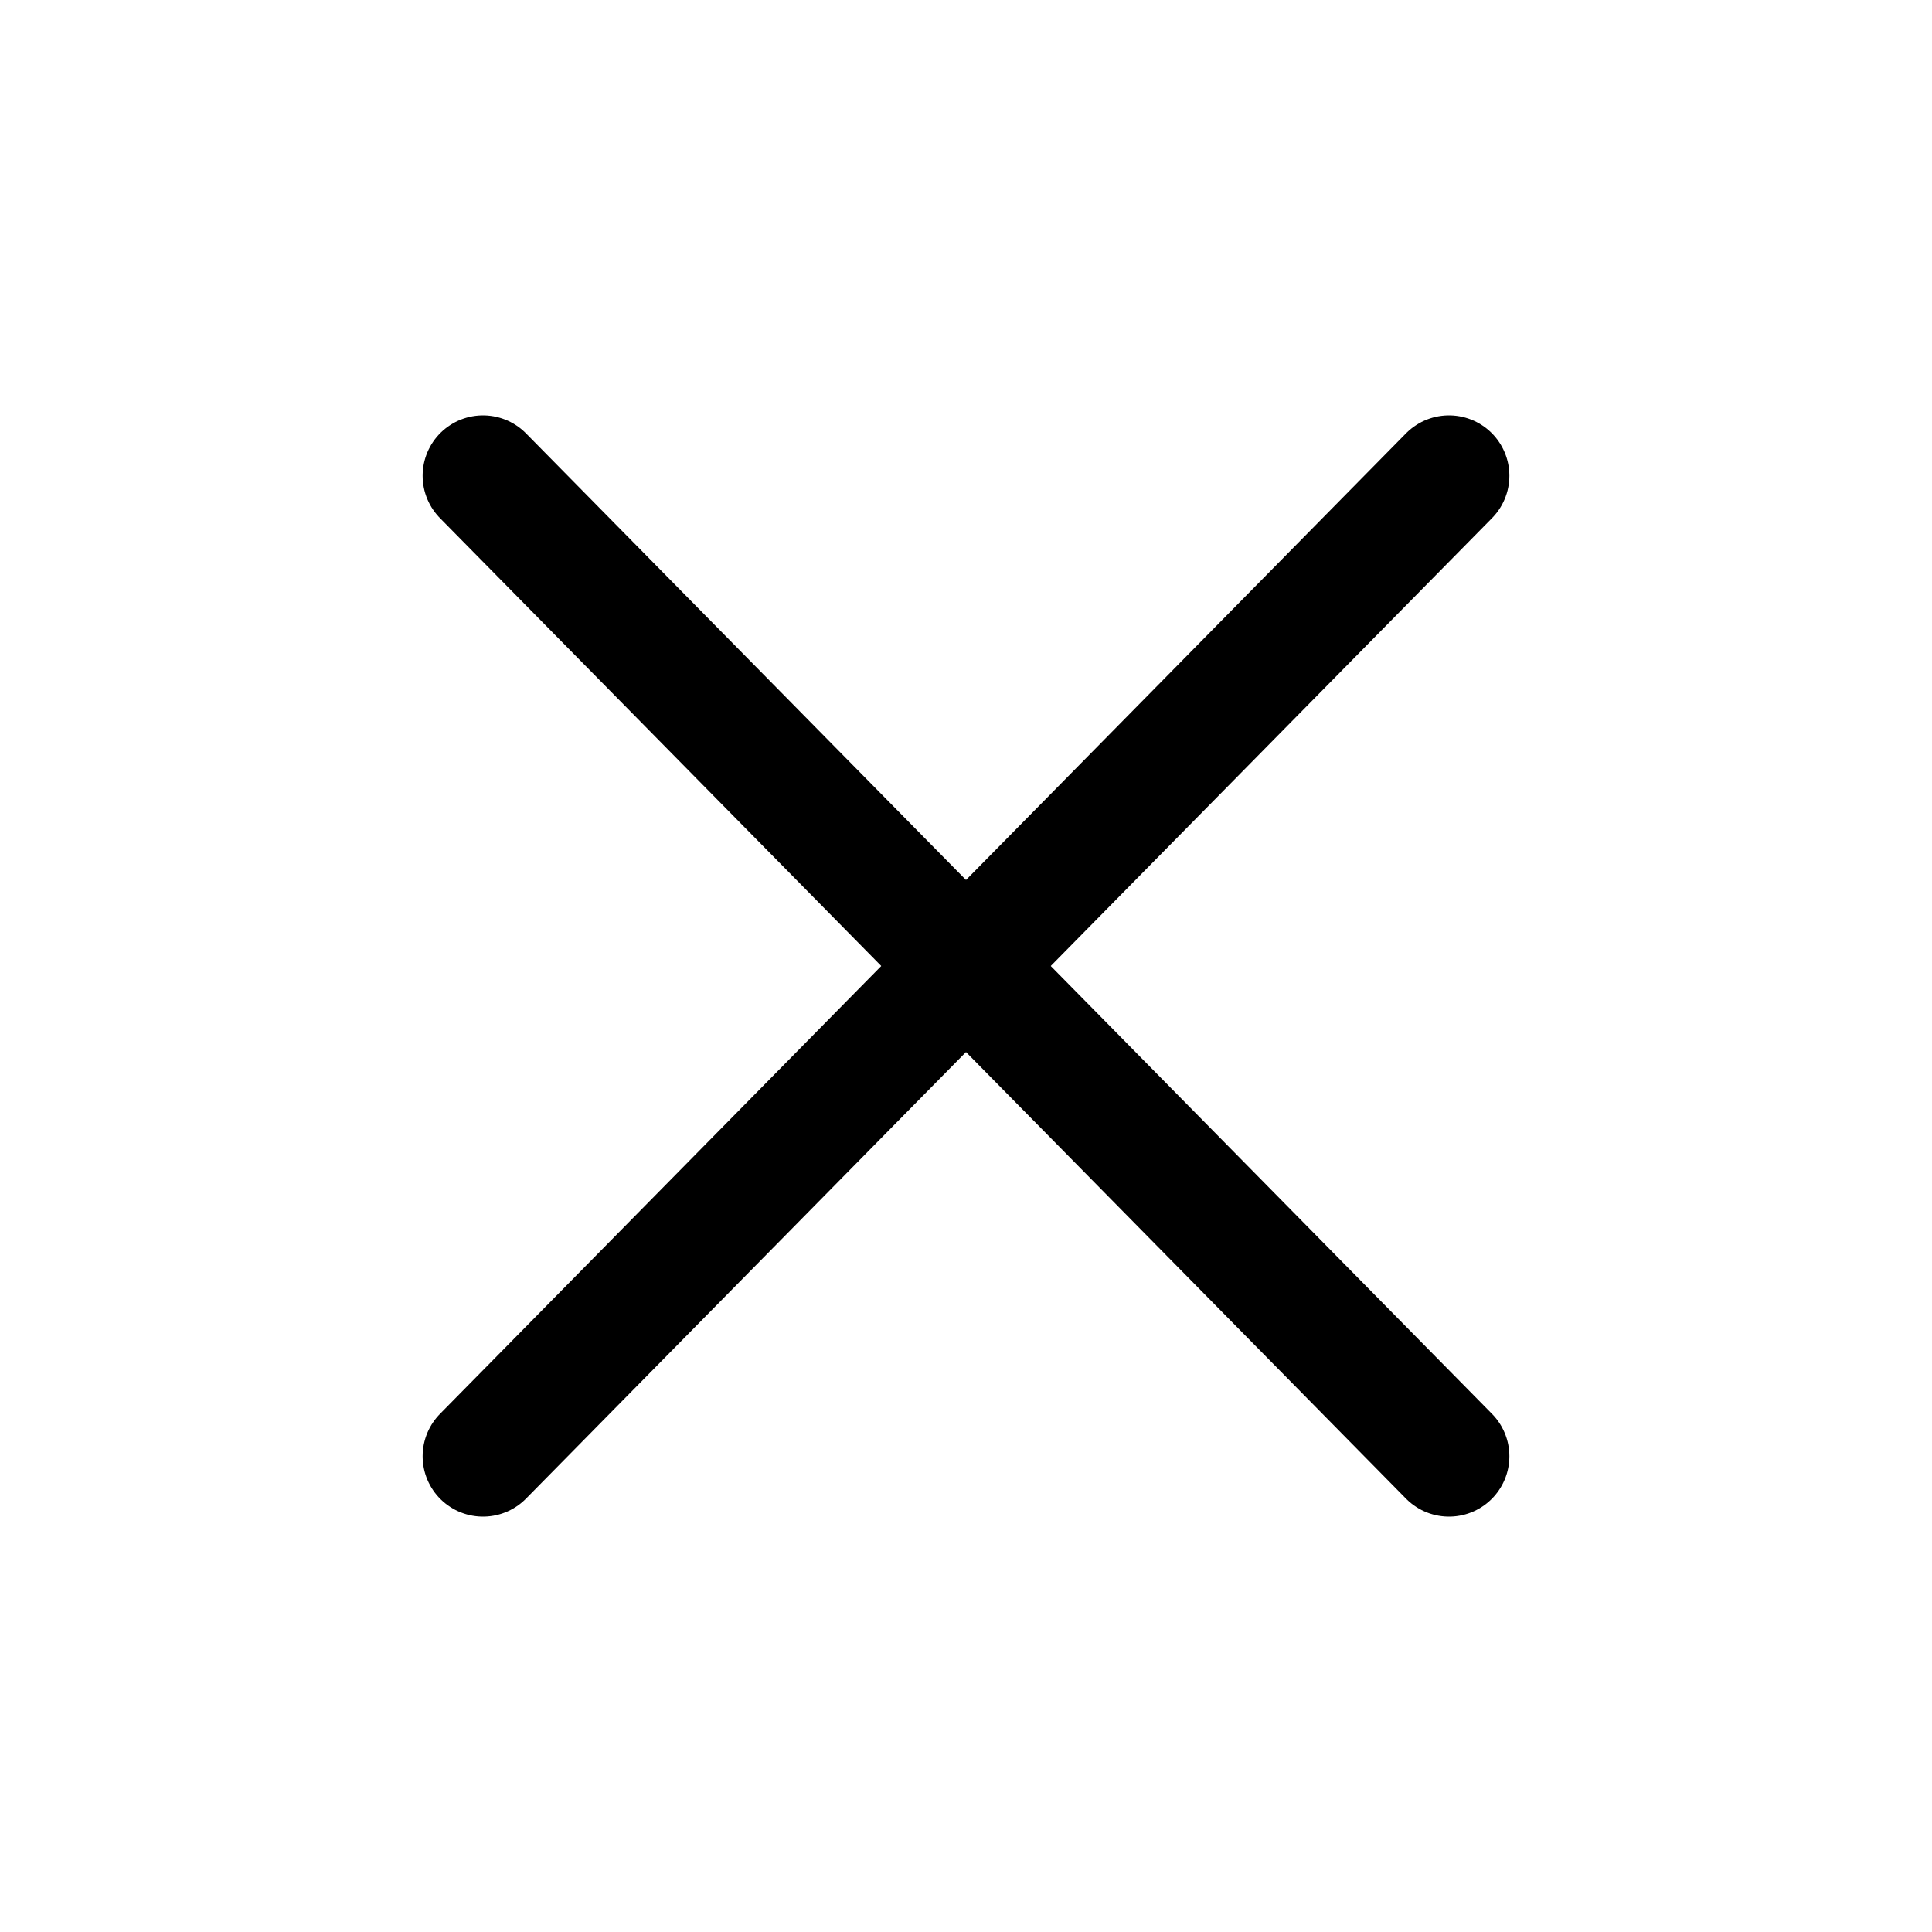
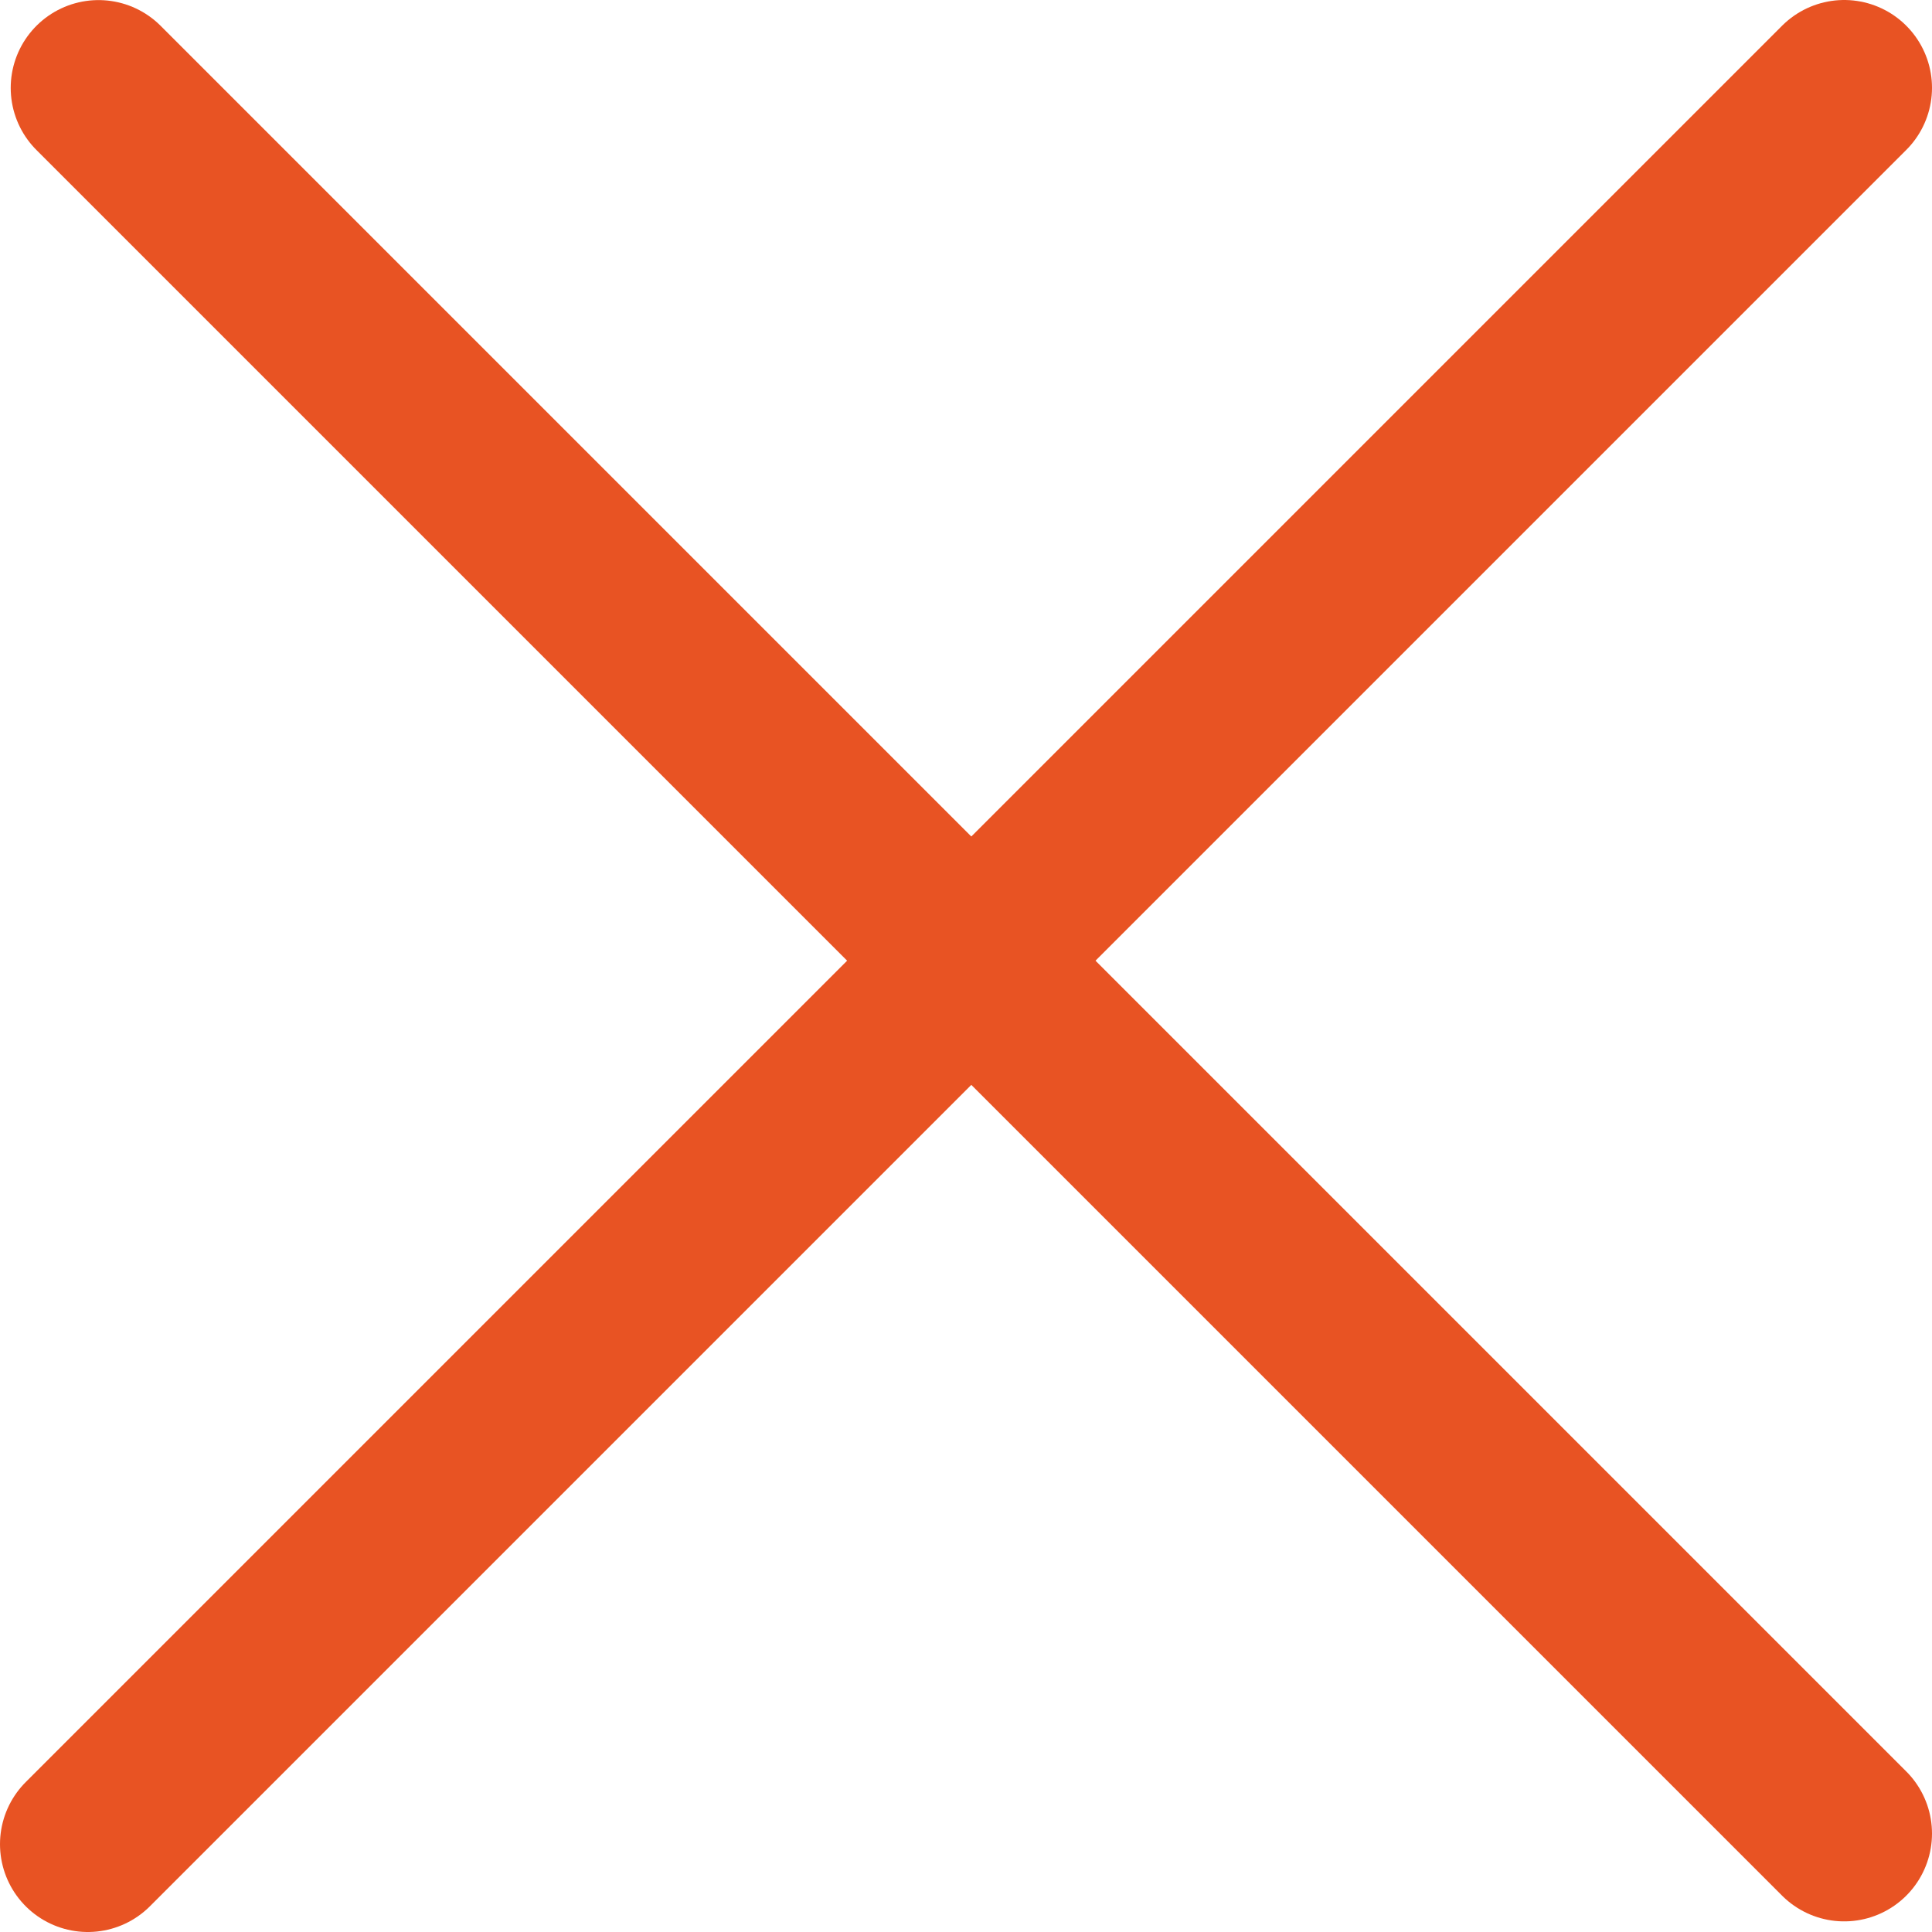
- <svg xmlns="http://www.w3.org/2000/svg" width="24" height="24" viewBox="0 0 24 24" fill="none">
-   <path d="M18 5.91L6 18.09" stroke="black" stroke-width="1.5" stroke-linecap="round" stroke-linejoin="round" />
-   <path d="M6 5.91L18 18.09" stroke="black" stroke-width="1.5" stroke-linecap="round" stroke-linejoin="round" />
+ <svg xmlns="http://www.w3.org/2000/svg" width="22" height="22" viewBox="0 0 22 22" fill="red">
+   <path d="M21 20.879L1.122 1.001" stroke="#E85323" stroke-width="2" stroke-linecap="round" />
+   <path d="M1 21L21 1" stroke="#E85323" stroke-width="2" stroke-linecap="round" />
</svg>
